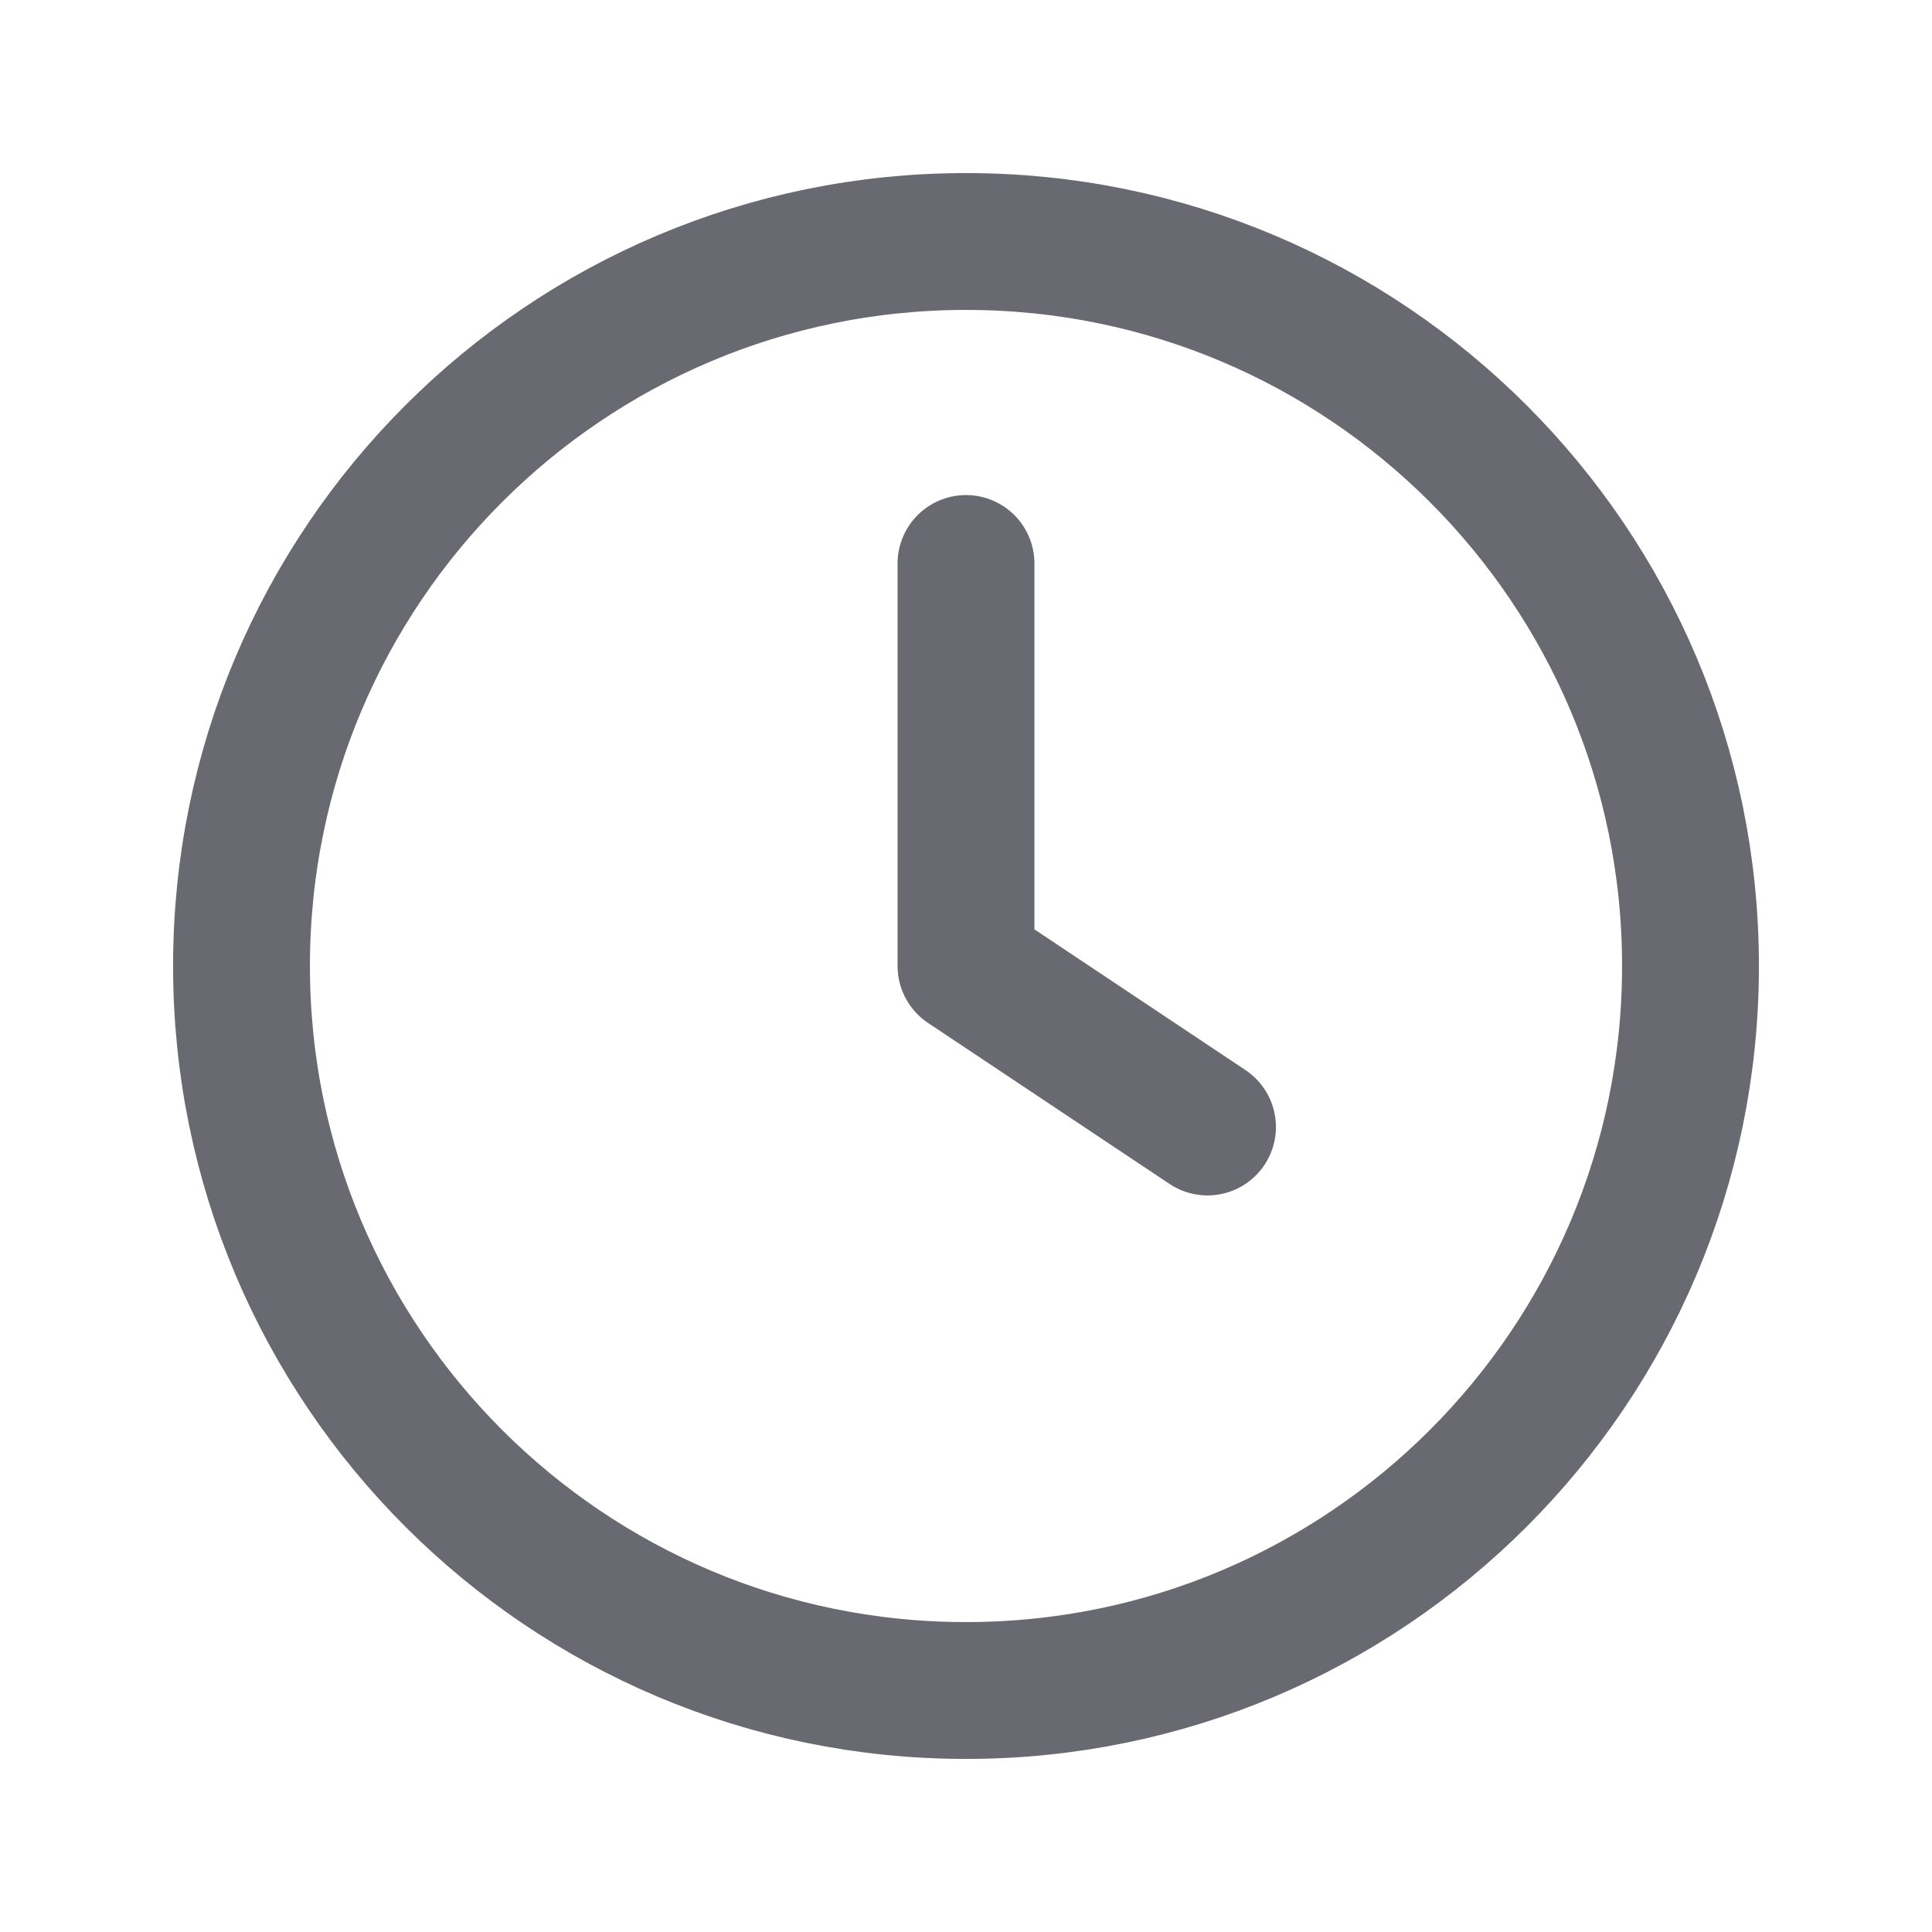
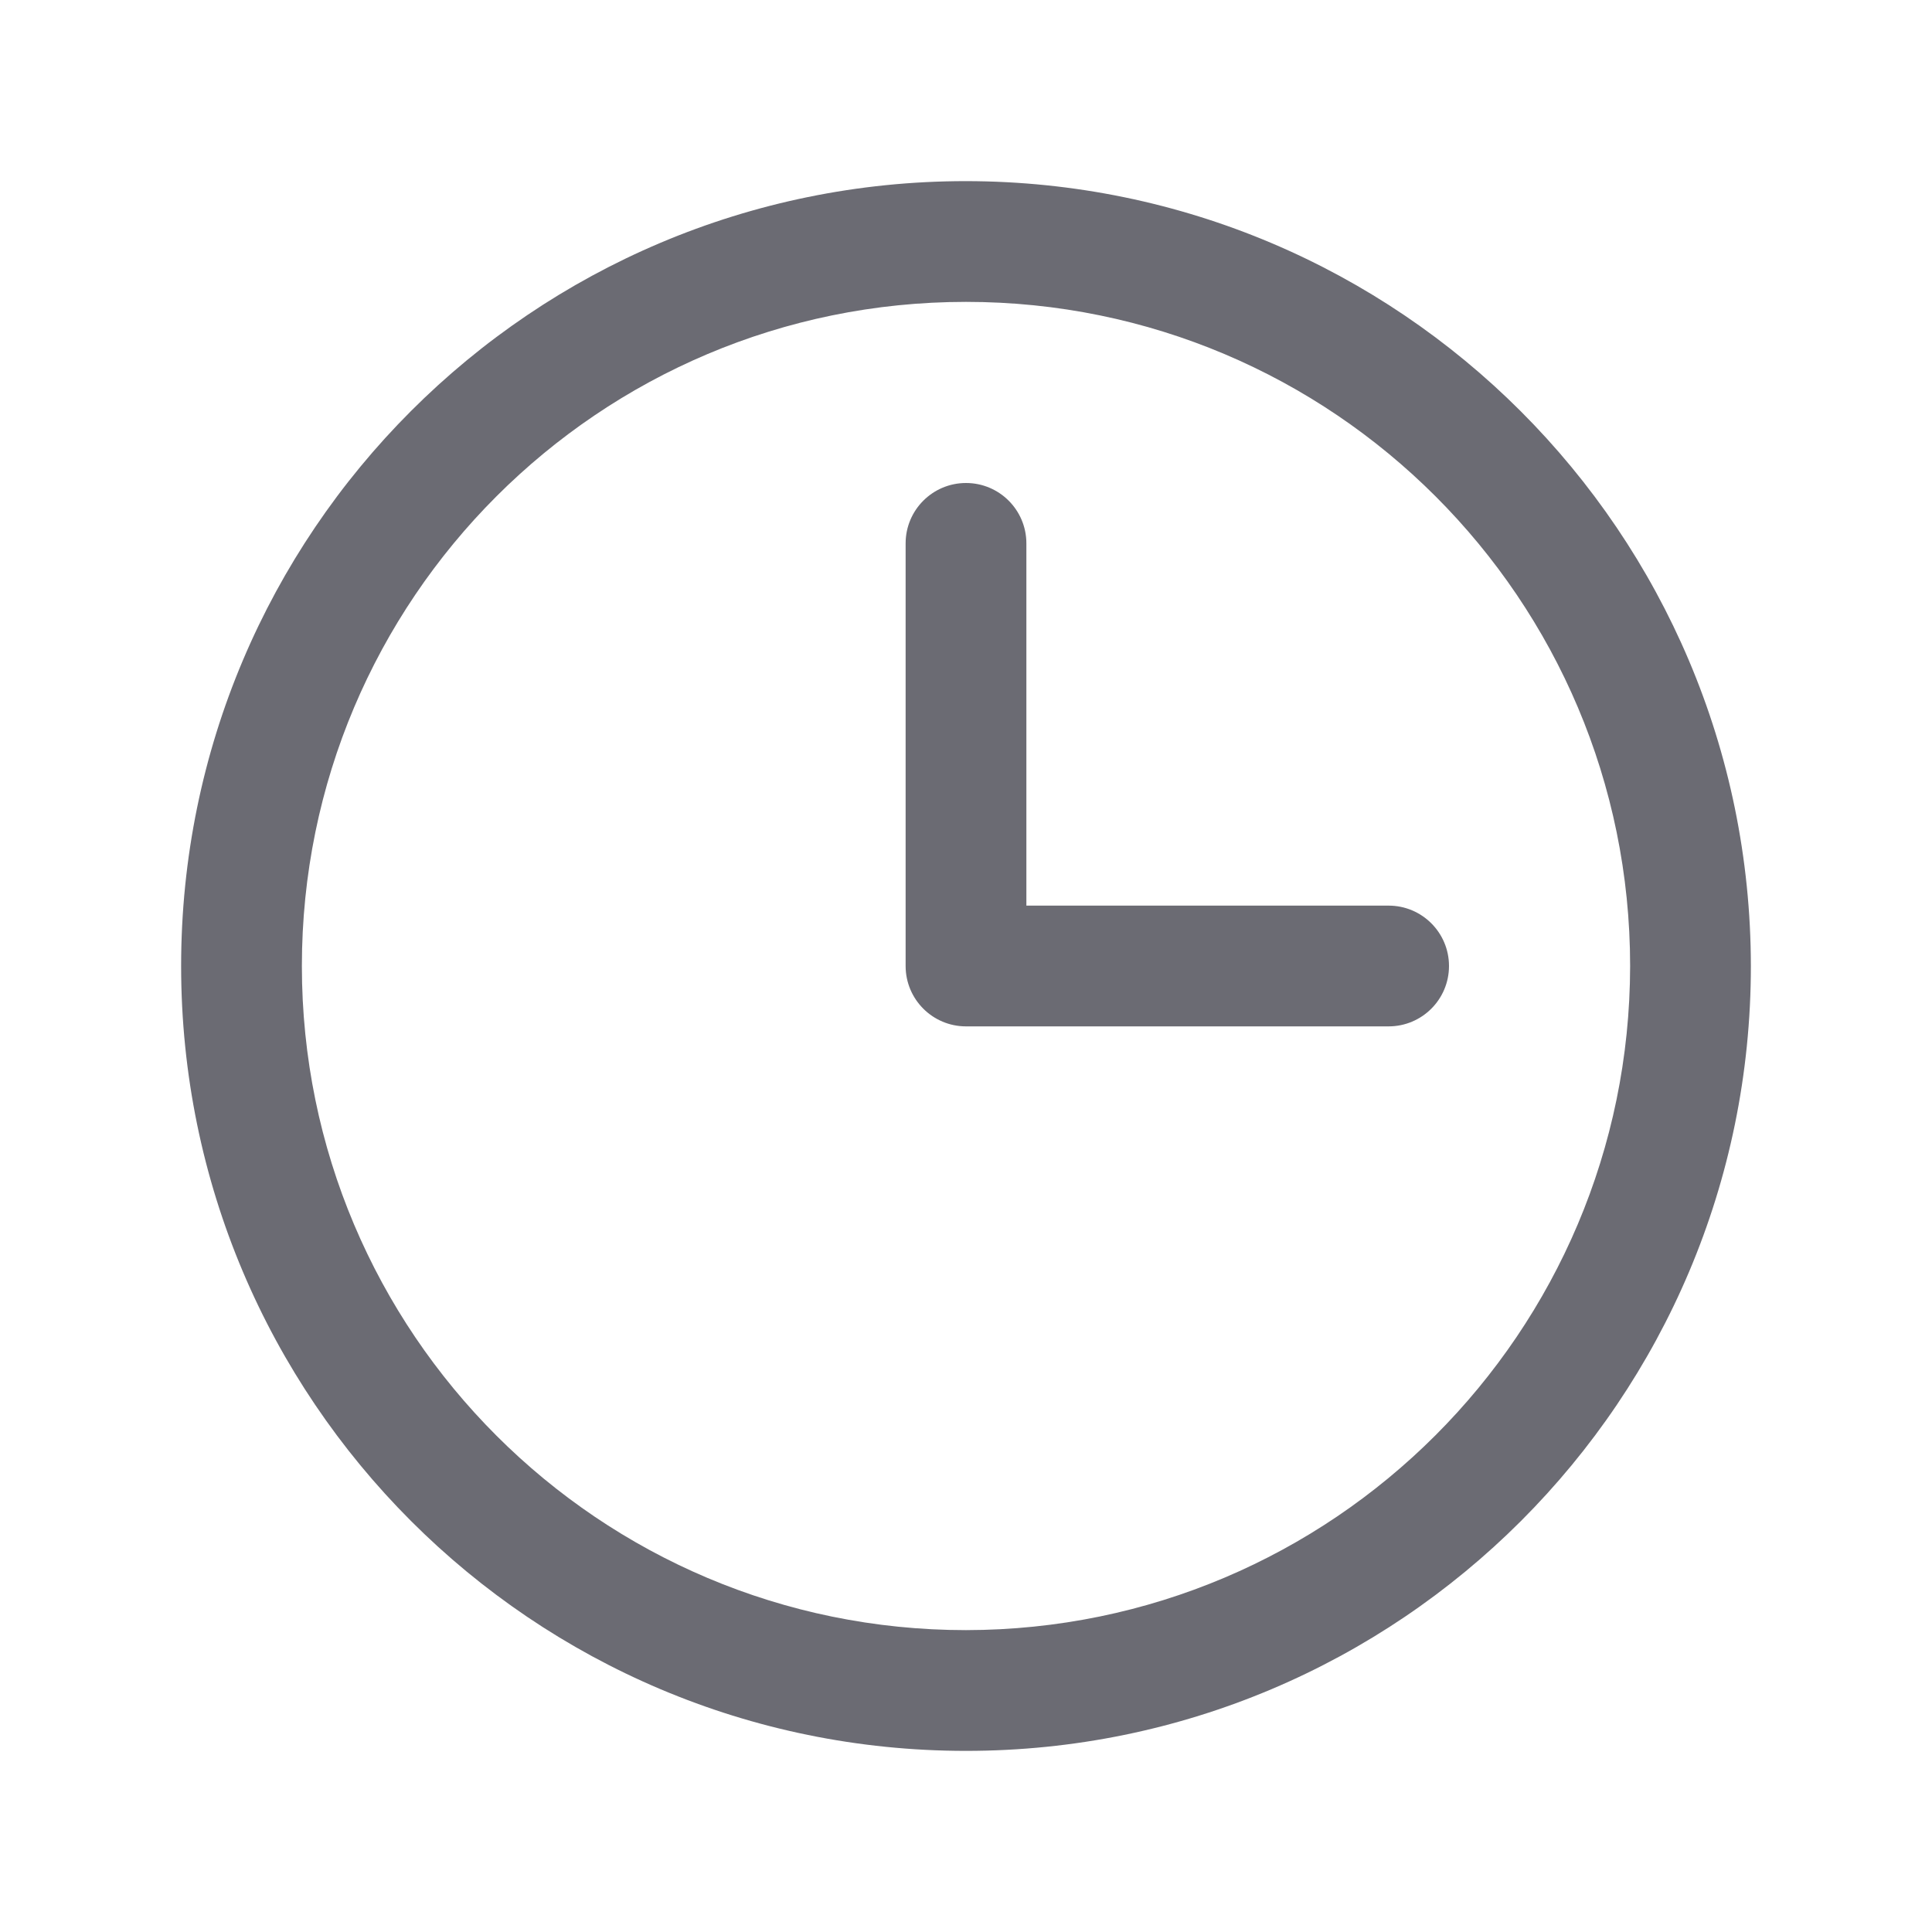
- <svg xmlns="http://www.w3.org/2000/svg" viewBox="0 0 24 24" fill="none" stroke="#696971" stroke-width="1.7" stroke-linecap="round" stroke-linejoin="round">
-   <circle cx="12" cy="12" r="9" />
-   <path d="M12 7v5l3 2" />
+ <svg xmlns="http://www.w3.org/2000/svg" viewBox="0 0 256 256" aria-hidden="true">
+   <path fill="#6b6b73" d="M128 24a104 104 0 1 0 104 104A104.11 104.11 0 0 0 128 24m0 192a88 88 0 1 1 88-88a88.1 88.1 0 0 1-88 88m64-88a8 8 0 0 1-8 8h-56a8 8 0 0 1-8-8V72a8 8 0 0 1 16 0v48h48a8 8 0 0 1 8 8" />
</svg>
